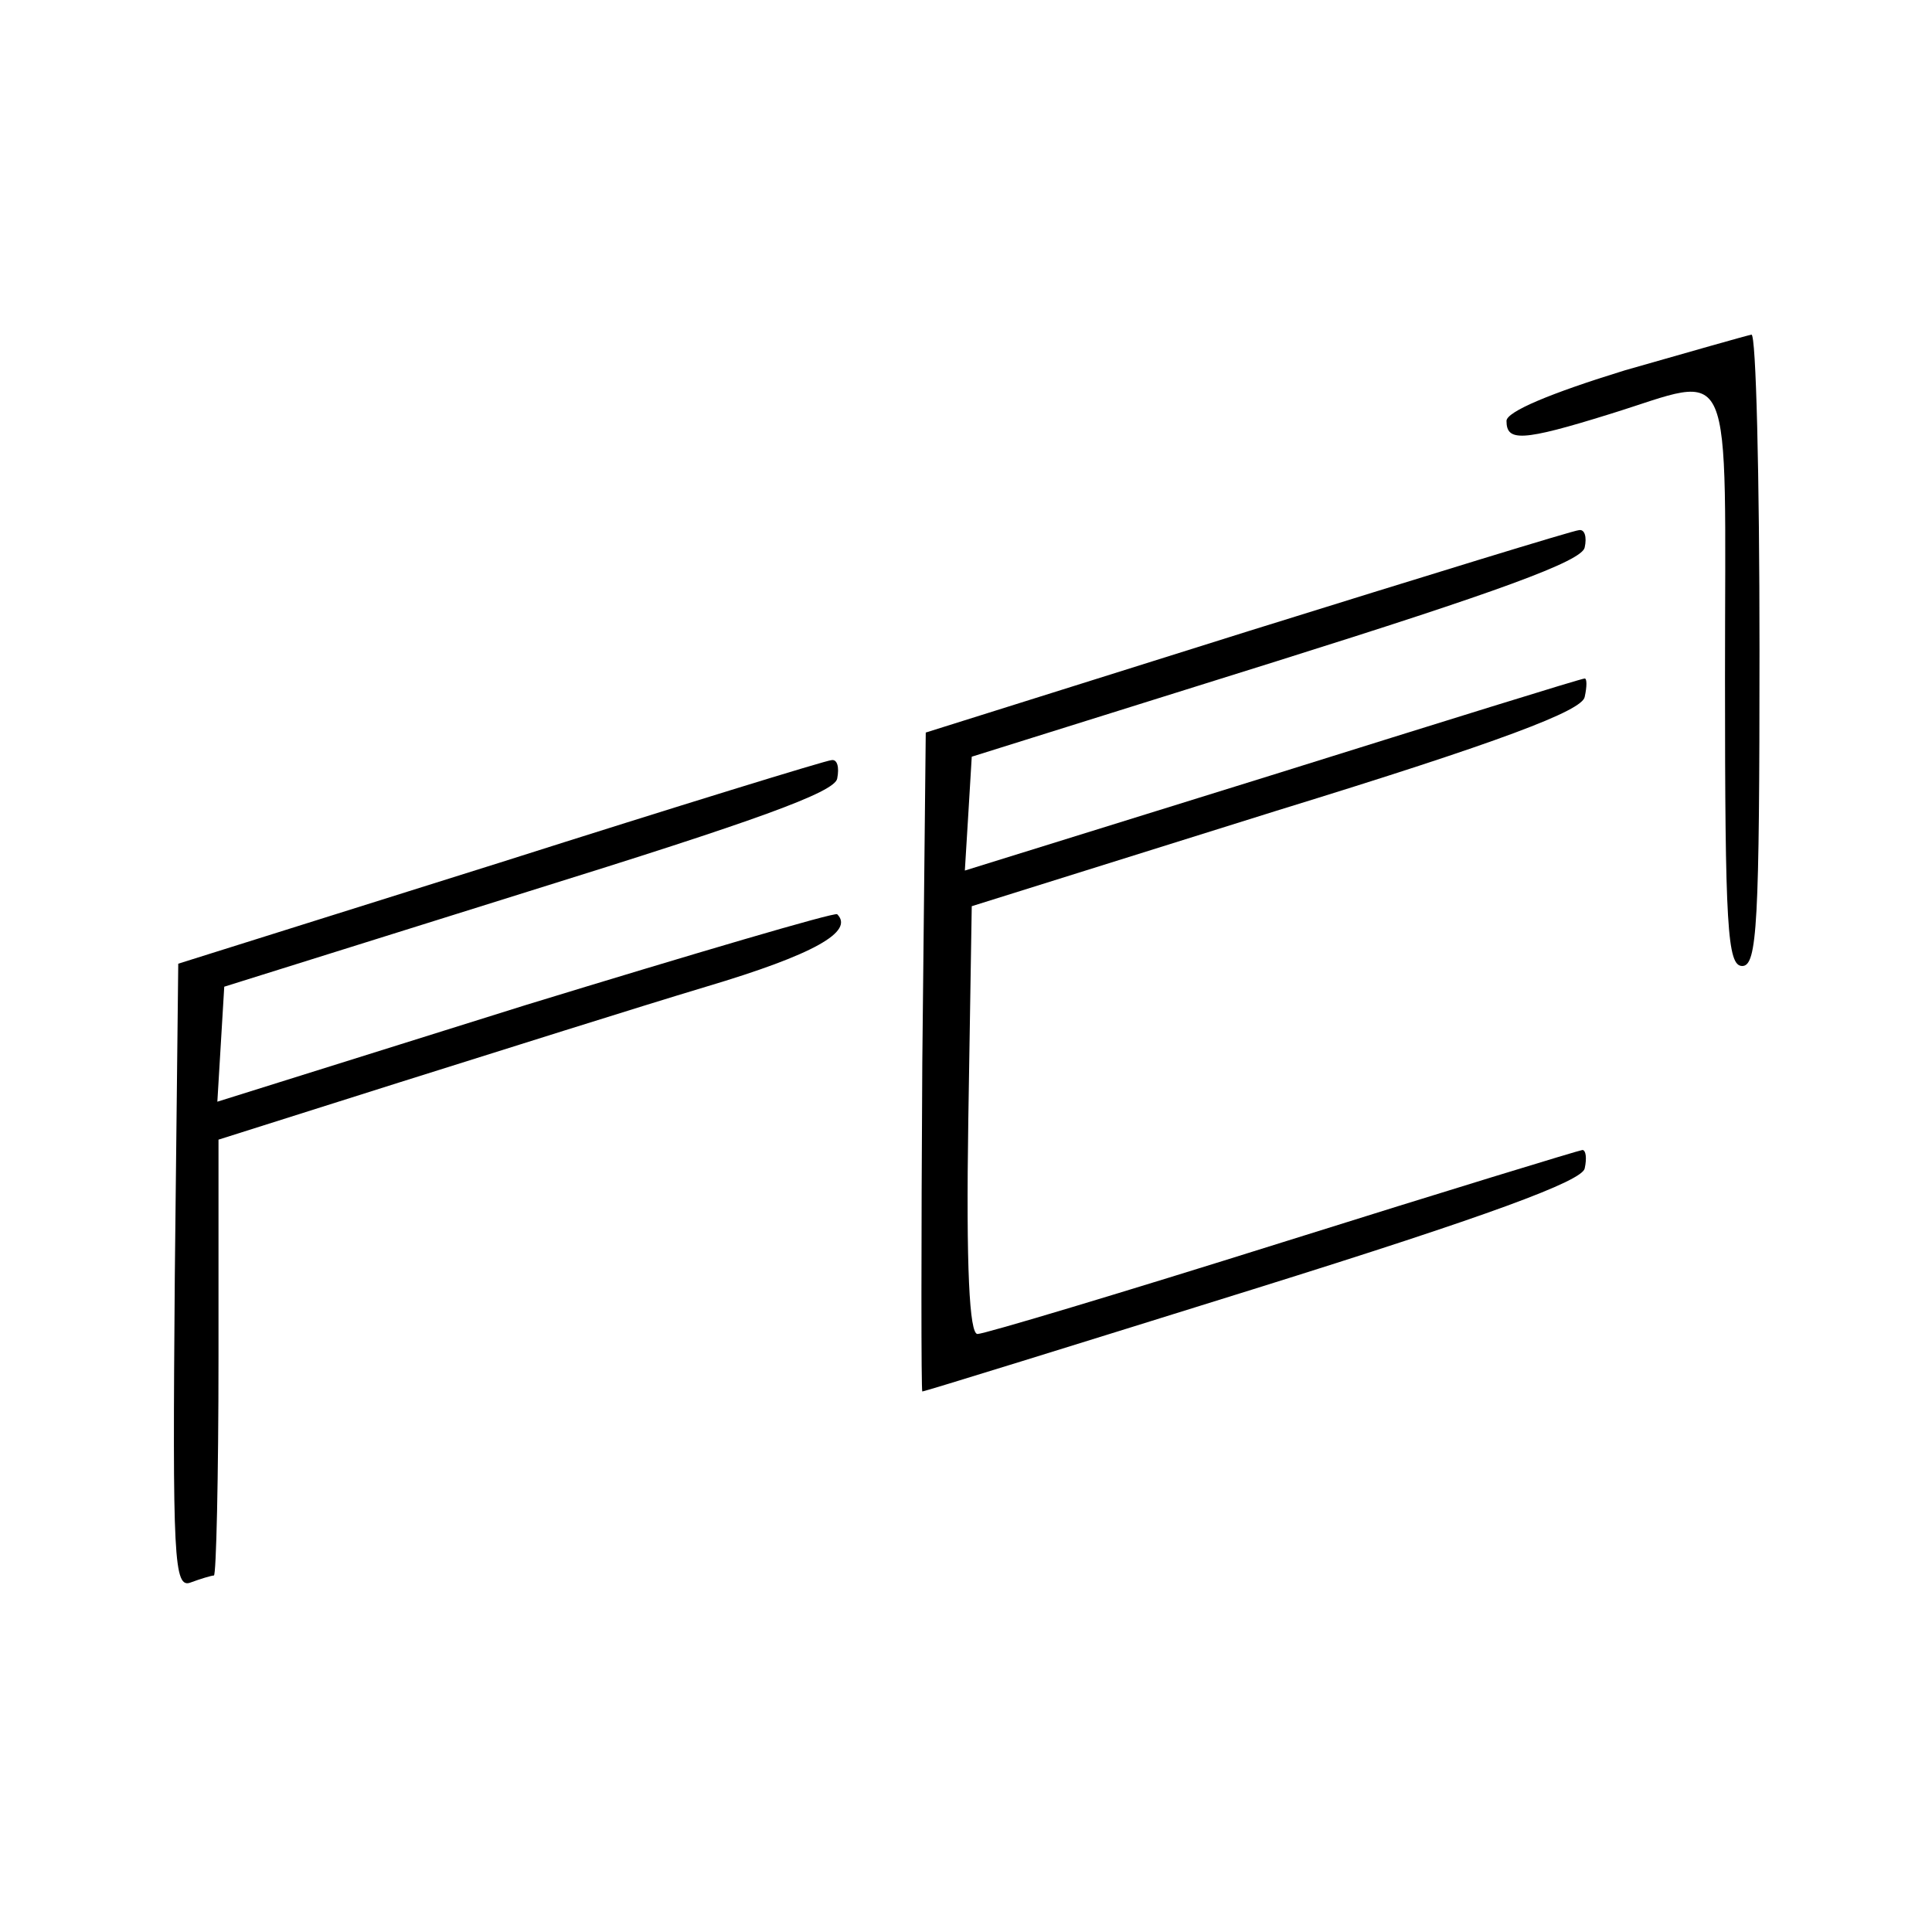
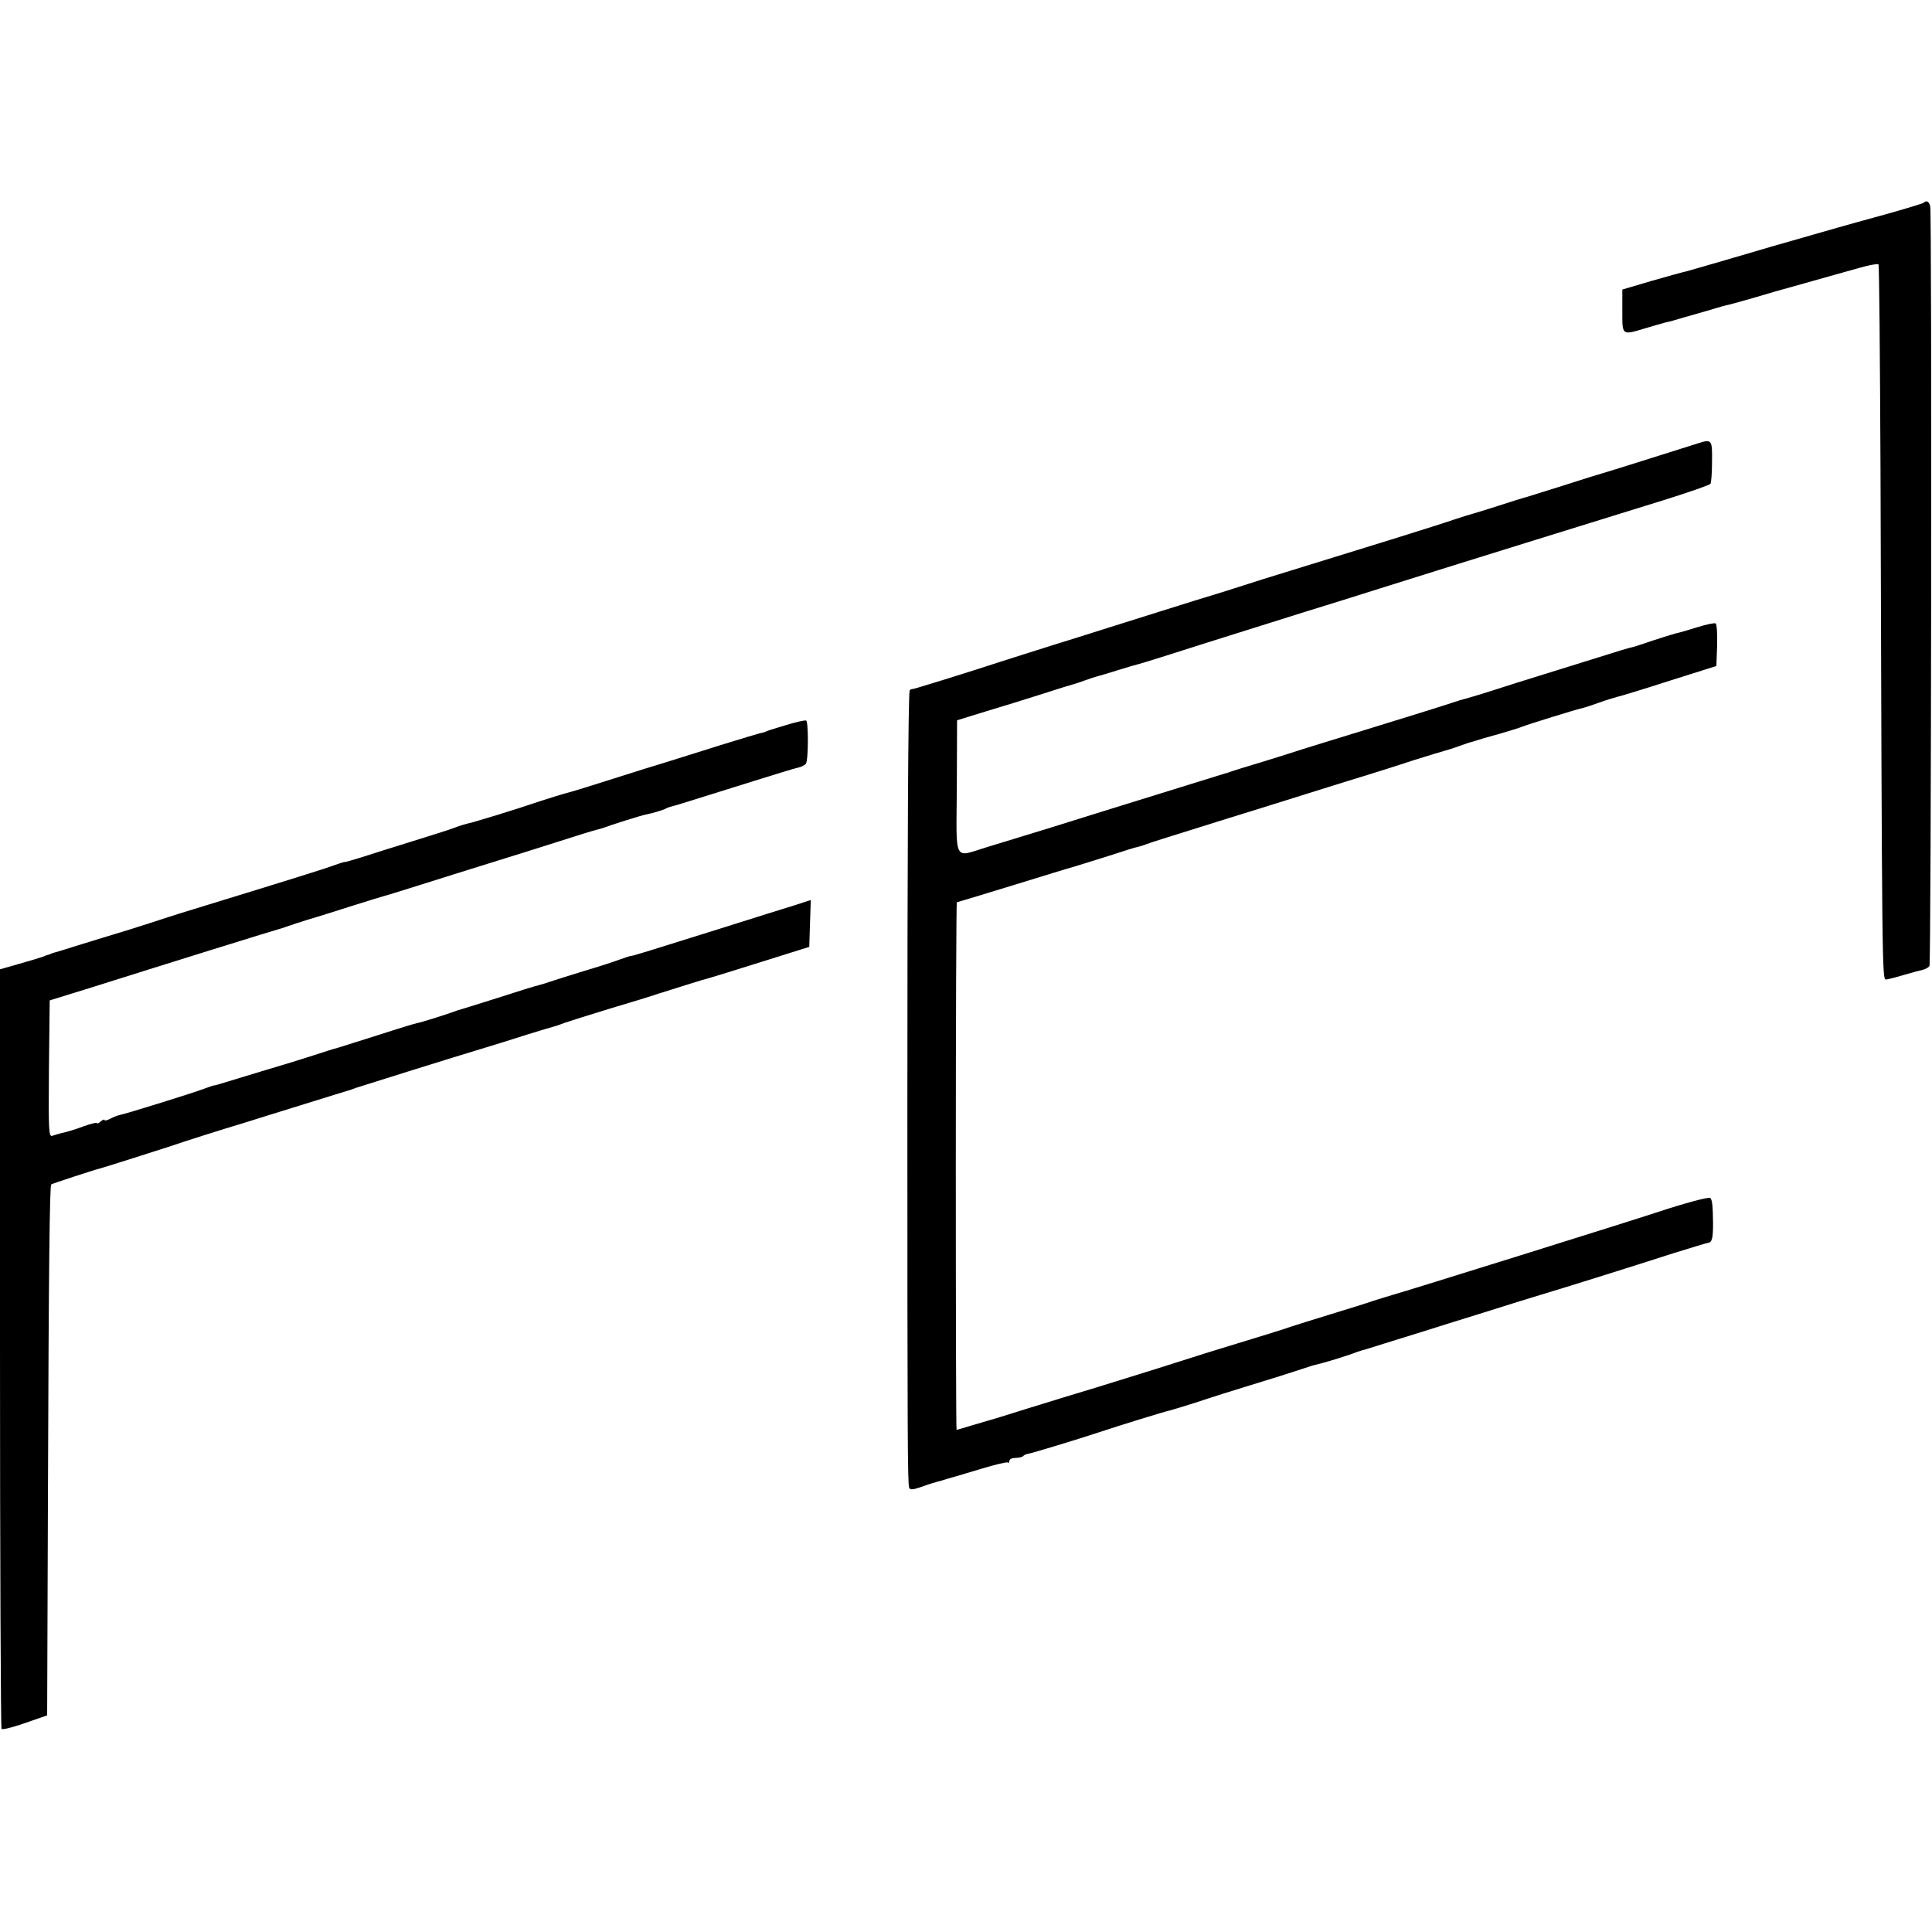
- <svg xmlns="http://www.w3.org/2000/svg" version="1.0" width="168pt" height="168pt" viewBox="0 0 168 168" preserveAspectRatio="xMidYMid meet">
-   <g transform="translate(0,168) scale(0.1,-0.1)" fill="#000000" stroke="none">
-     <path d="M1413 1358 c-65 -20 -103 -36 -103 -44 0 -18 13 -18 90 6 110 34 100 56 100 -230 0 -216 2 -250 15 -250 13 0 15 37 15 275 0 151 -3 275 -7 274 -5 -1 -54 -15 -110 -31z" />
-     <path d="M1085 1131 l-280 -88 -3 -287 c-1 -157 -1 -286 0 -286 2 0 131 40 288 89 205 64 286 94 288 105 2 9 1 16 -2 16 -2 0 -120 -36 -260 -80 -140 -44 -260 -80 -266 -80 -7 0 -10 57 -8 186 l3 186 265 83 c195 60 266 87 268 99 2 9 2 16 0 16 -3 0 -125 -38 -272 -84 l-267 -83 3 49 3 50 265 83 c191 60 266 87 268 99 2 9 0 16 -5 15 -4 0 -134 -40 -288 -88z" />
-     <path d="M435 930 l-280 -88 -3 -272 c-2 -246 -1 -272 14 -266 8 3 18 6 20 6 2 0 4 85 4 190 l0 189 158 50 c86 27 206 65 266 83 94 28 129 48 114 63 -2 2 -124 -34 -271 -79 l-268 -84 3 50 3 50 265 83 c196 61 266 86 268 98 2 10 0 17 -5 16 -4 0 -134 -40 -288 -89z" />
+ <svg xmlns="http://www.w3.org/2000/svg" version="1.0" width="758pt" height="758pt" viewBox="0 0 758 758" preserveAspectRatio="xMidYMid meet">
+   <g transform="translate(0,758) scale(0.1,-0.1)" fill="#000000" stroke="none">
+     <path d="M7548 6785 c-2 -3 -72 -24 -154 -47 -175 -48 -177 -49 -449 -127 -115 -34 -232 -68 -260 -76 -27 -8 -59 -17 -70 -20 -11 -2 -72 -19 -135 -37 l-115 -34 0 -84 c0 -97 -3 -96 90 -68 33 10 69 20 80 23 11 2 44 11 73 20 28 8 76 22 105 30 28 9 61 18 72 20 11 3 52 14 90 25 39 12 133 39 210 60 77 22 171 48 210 59 38 11 72 17 75 14 3 -2 6 -368 8 -811 6 -1978 6 -1997 22 -1995 8 1 40 9 70 18 30 9 64 18 74 20 11 3 22 9 26 15 7 12 10 2953 3 2981 -5 19 -15 24 -25 14z" />
+     <path d="M6660 5840 c-101 -32 -358 -113 -370 -116 -8 -2 -80 -24 -160 -50 -80 -25 -149 -47 -155 -48 -5 -1 -48 -15 -95 -30 -47 -15 -92 -29 -100 -31 -8 -2 -44 -13 -80 -25 -60 -21 -341 -108 -640 -200 -69 -21 -152 -47 -185 -58 -33 -11 -114 -36 -180 -56 -66 -21 -196 -61 -290 -91 -93 -29 -208 -66 -255 -80 -47 -15 -191 -60 -320 -102 -129 -41 -241 -75 -247 -76 -7 0 -14 -3 -14 -6 -6 -22 -9 -621 -9 -1636 0 -1302 1 -1474 7 -1492 4 -9 14 -8 44 2 22 8 43 15 47 16 4 1 12 3 17 5 6 1 26 7 45 13 19 5 79 23 132 39 53 16 99 27 102 24 4 -3 6 0 6 6 0 7 11 12 23 12 13 0 27 3 31 7 3 4 12 8 19 9 15 2 205 60 277 84 75 25 262 83 279 86 8 2 55 16 105 32 50 17 145 47 211 67 66 20 149 46 185 58 36 12 67 22 70 22 38 9 118 33 165 51 11 4 25 8 30 9 6 2 42 13 80 25 39 12 104 32 145 45 41 13 149 47 240 75 91 29 192 60 225 70 74 22 347 107 520 163 72 22 133 41 137 41 15 2 19 18 19 77 -1 68 -3 91 -11 99 -6 5 -105 -22 -205 -55 -86 -29 -998 -314 -1040 -325 -16 -5 -50 -15 -75 -23 -25 -9 -99 -32 -165 -52 -66 -20 -138 -43 -160 -50 -37 -13 -80 -26 -325 -101 -47 -15 -139 -44 -205 -65 -66 -21 -172 -53 -235 -73 -63 -19 -182 -55 -265 -81 -82 -26 -154 -48 -160 -49 -5 -2 -34 -10 -64 -19 -30 -9 -56 -17 -58 -17 -2 0 -3 466 -3 1035 0 569 2 1035 4 1035 2 0 100 30 218 66 117 36 227 70 243 74 17 5 77 24 135 42 58 19 109 35 113 35 4 1 20 5 35 11 15 6 92 30 172 55 80 25 217 68 305 95 88 28 228 71 310 97 83 25 200 62 260 82 61 19 117 36 125 38 8 2 34 10 58 19 23 8 43 15 45 15 1 0 9 2 17 5 8 3 49 15 90 26 41 12 84 25 95 30 20 8 210 67 230 71 6 1 35 10 65 21 30 11 64 21 75 24 11 2 103 30 205 63 l184 58 3 81 c1 45 -1 84 -6 86 -4 3 -37 -4 -72 -15 -35 -11 -73 -22 -84 -24 -11 -3 -51 -15 -90 -28 -38 -13 -74 -25 -80 -26 -5 0 -68 -19 -140 -42 -71 -22 -173 -54 -225 -70 -52 -16 -138 -43 -190 -60 -53 -17 -102 -31 -110 -33 -8 -2 -22 -6 -30 -9 -18 -7 -263 -83 -420 -131 -63 -19 -142 -44 -175 -54 -33 -11 -107 -34 -165 -52 -58 -17 -112 -34 -120 -37 -8 -3 -19 -7 -25 -8 -10 -3 -51 -16 -500 -155 -126 -40 -257 -80 -290 -90 -33 -10 -98 -30 -144 -44 -132 -40 -119 -66 -117 236 l1 262 110 34 c61 18 160 49 220 68 61 20 117 37 125 39 8 2 29 9 45 15 17 6 37 13 45 15 8 2 46 13 84 25 38 12 76 23 85 25 9 2 131 40 271 85 140 44 314 99 385 121 72 22 200 62 285 89 266 84 927 289 1115 347 99 31 183 60 186 65 3 5 6 45 6 89 1 85 -1 87 -57 69z" />
+     <path d="M3080 4734 c-41 -12 -75 -23 -75 -24 0 -1 -7 -3 -15 -5 -9 -1 -83 -24 -165 -49 -83 -26 -215 -68 -295 -92 -80 -25 -181 -57 -225 -71 -44 -14 -87 -26 -95 -28 -8 -2 -49 -15 -90 -28 -87 -30 -270 -86 -285 -88 -5 -1 -26 -7 -45 -14 -19 -8 -96 -32 -170 -55 -74 -23 -164 -51 -200 -63 -36 -11 -66 -20 -67 -19 -2 1 -20 -5 -40 -12 -34 -13 -152 -50 -553 -173 -63 -19 -140 -44 -170 -54 -30 -10 -116 -37 -190 -59 -74 -23 -144 -44 -155 -48 -11 -3 -23 -7 -27 -8 -5 -1 -10 -3 -13 -4 -3 -1 -8 -3 -12 -5 -5 -1 -15 -4 -23 -8 -8 -3 -50 -16 -93 -28 l-77 -22 0 -1487 c0 -818 3 -1490 6 -1493 5 -5 53 8 139 39 l40 14 3 832 c3 932 7 1246 13 1251 3 3 171 58 189 62 10 2 246 77 285 90 55 19 194 63 284 90 42 13 150 47 241 75 91 28 170 53 175 54 6 2 17 6 25 9 15 5 391 123 505 157 33 10 105 32 160 50 55 17 105 32 110 33 6 1 24 8 40 14 17 6 100 32 185 58 85 25 162 49 170 52 8 3 20 7 25 8 6 2 48 15 95 30 47 15 92 28 100 30 8 2 98 30 200 62 l185 58 3 92 3 92 -58 -19 c-32 -10 -168 -52 -303 -95 -299 -94 -333 -104 -342 -105 -5 0 -25 -7 -45 -14 -21 -8 -85 -29 -143 -46 -58 -18 -116 -36 -130 -41 -14 -5 -34 -11 -45 -14 -11 -2 -85 -25 -165 -51 -80 -25 -149 -47 -155 -48 -5 -2 -17 -6 -25 -9 -25 -9 -120 -39 -133 -41 -7 -1 -73 -21 -147 -45 -74 -23 -148 -47 -165 -52 -16 -4 -57 -17 -90 -28 -33 -11 -130 -41 -215 -66 -85 -26 -161 -49 -168 -51 -7 -2 -13 -3 -15 -3 -1 0 -15 -5 -32 -11 -37 -15 -314 -101 -337 -105 -9 -2 -26 -9 -37 -15 -12 -6 -21 -8 -21 -4 0 3 -7 1 -15 -6 -8 -7 -15 -10 -15 -6 0 3 -24 -3 -52 -13 -29 -11 -65 -22 -80 -25 -14 -3 -33 -9 -42 -12 -15 -6 -16 19 -14 262 l3 269 155 48 c323 102 735 230 745 232 5 1 17 5 25 8 8 3 47 16 85 28 39 11 120 37 180 56 61 19 115 36 120 37 6 1 70 21 143 44 72 23 192 60 265 83 72 22 195 61 271 85 77 25 146 46 155 48 9 2 23 6 31 9 23 9 149 49 163 51 30 6 73 19 82 25 6 3 15 6 20 7 10 2 36 10 320 99 83 26 161 50 175 53 14 3 28 10 32 16 10 15 10 164 1 169 -5 2 -42 -6 -83 -19z" />
  </g>
</svg>
